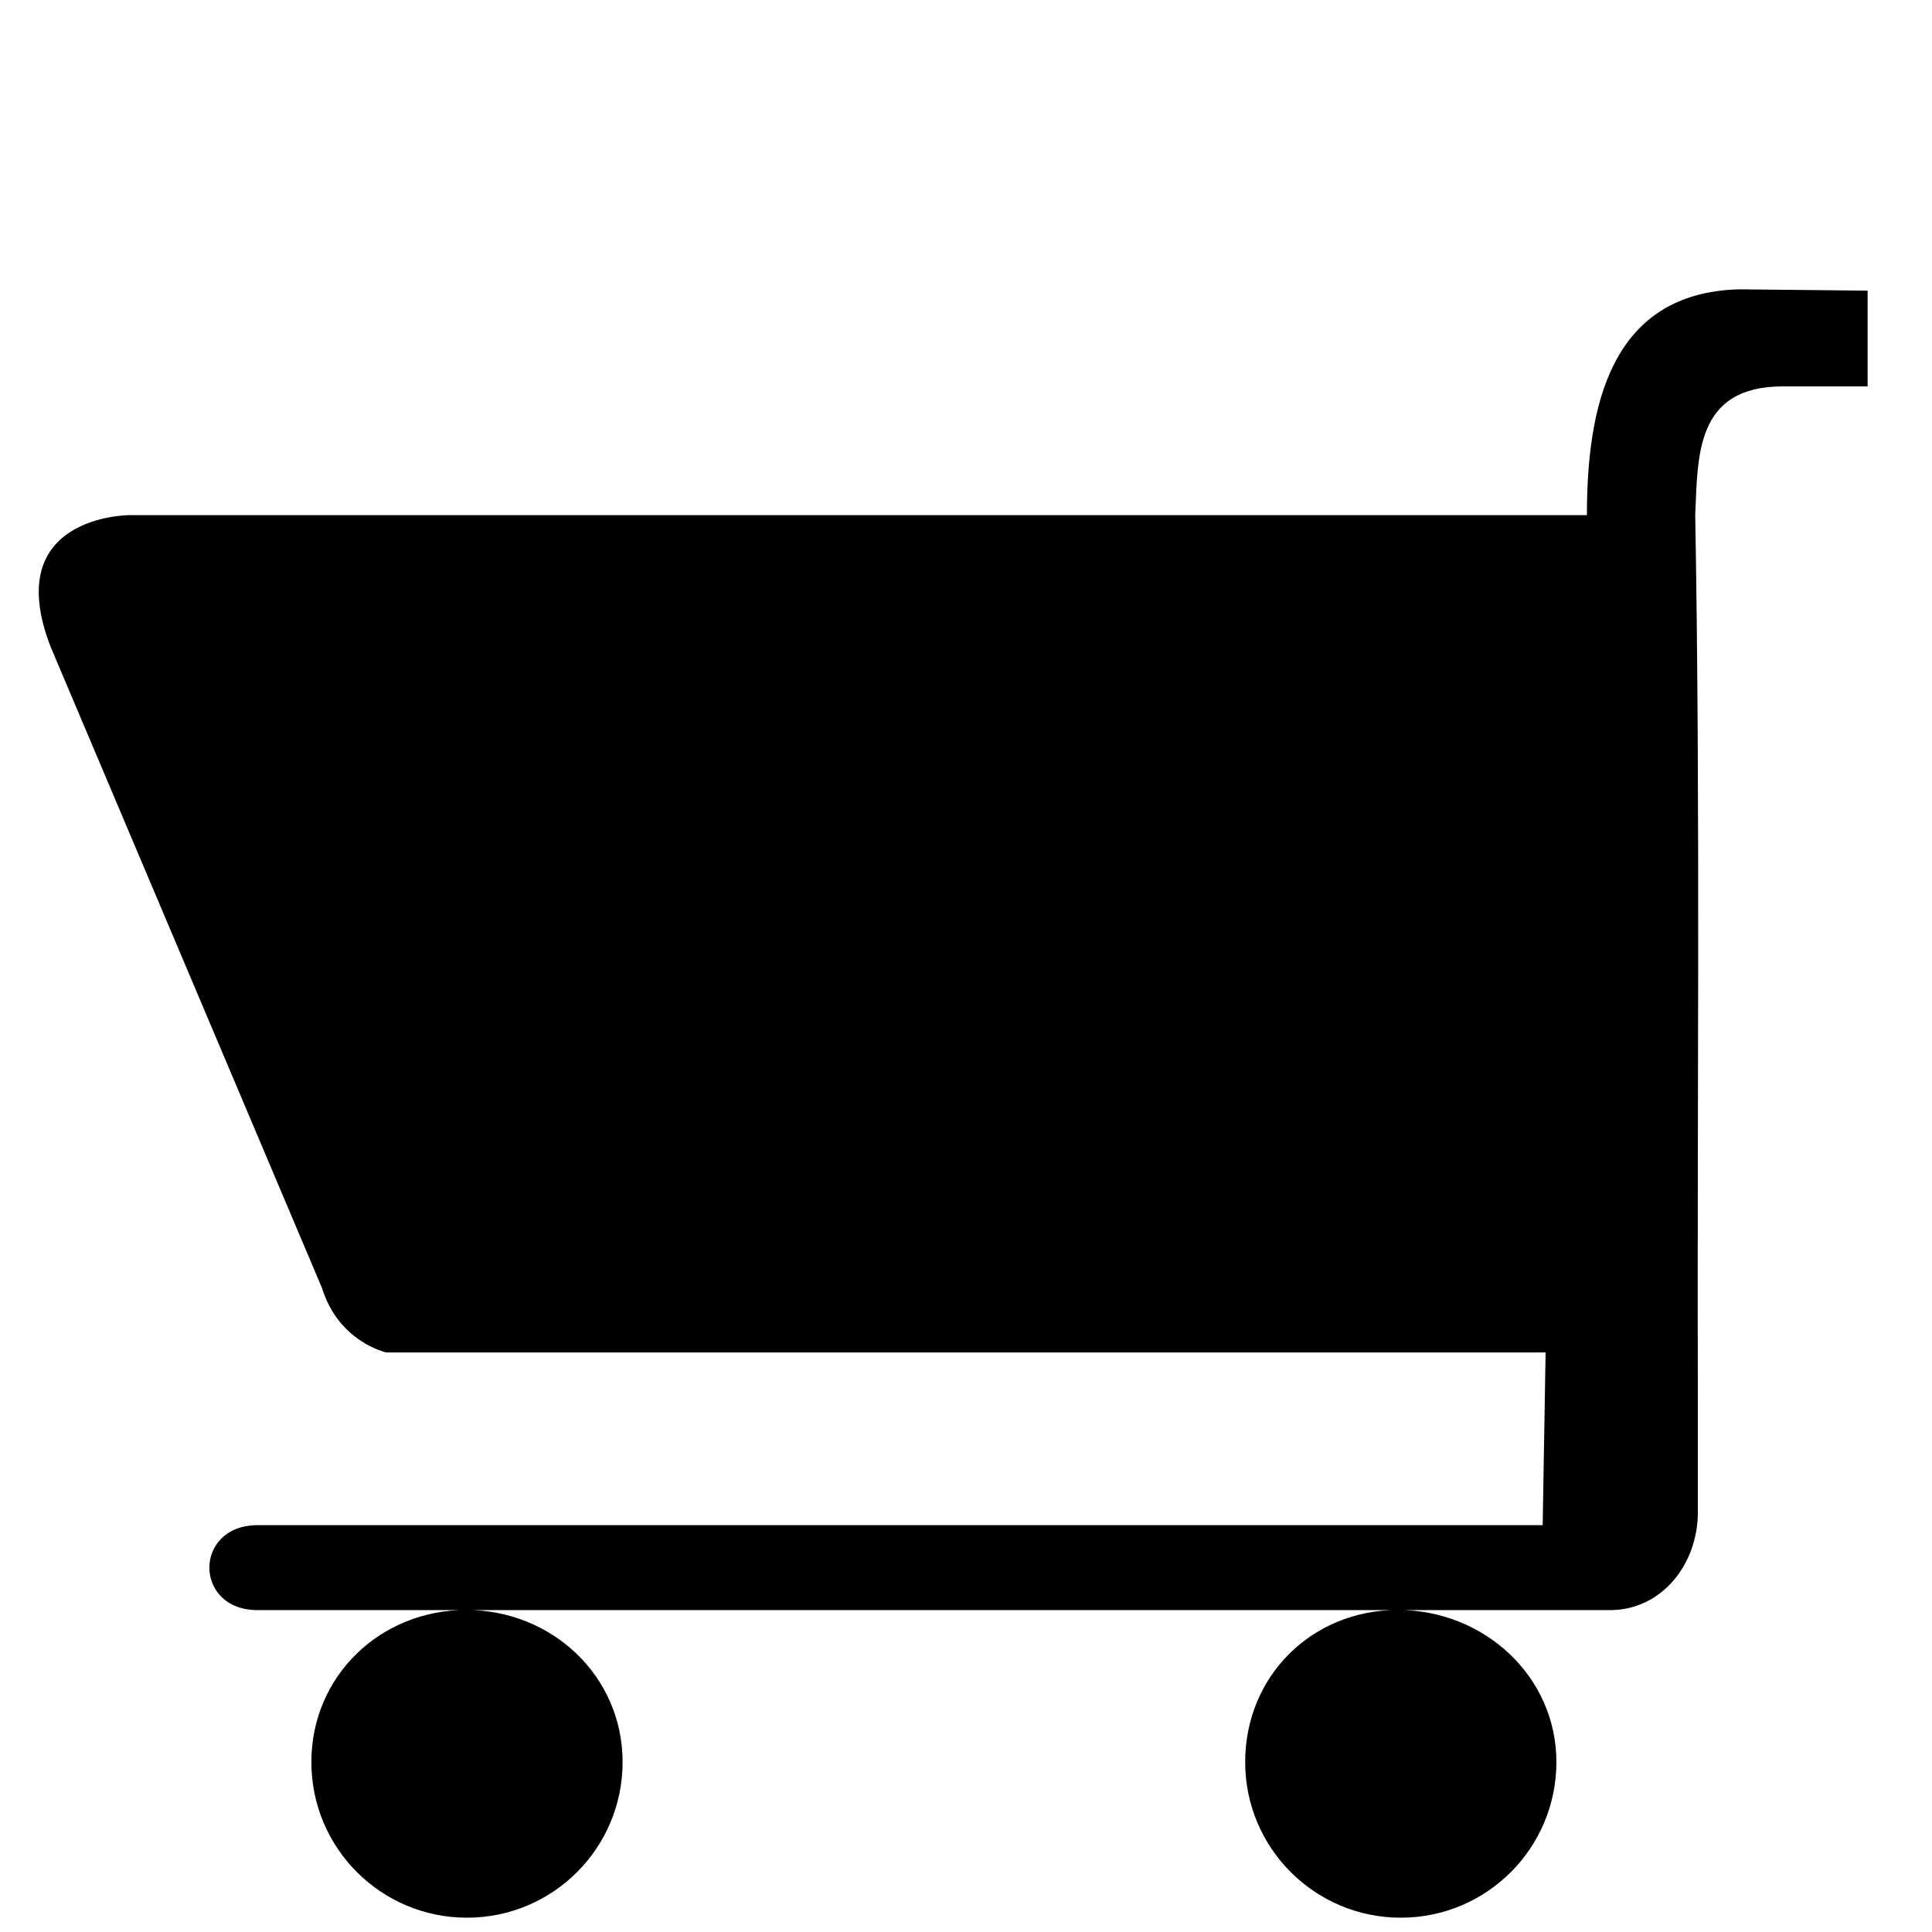
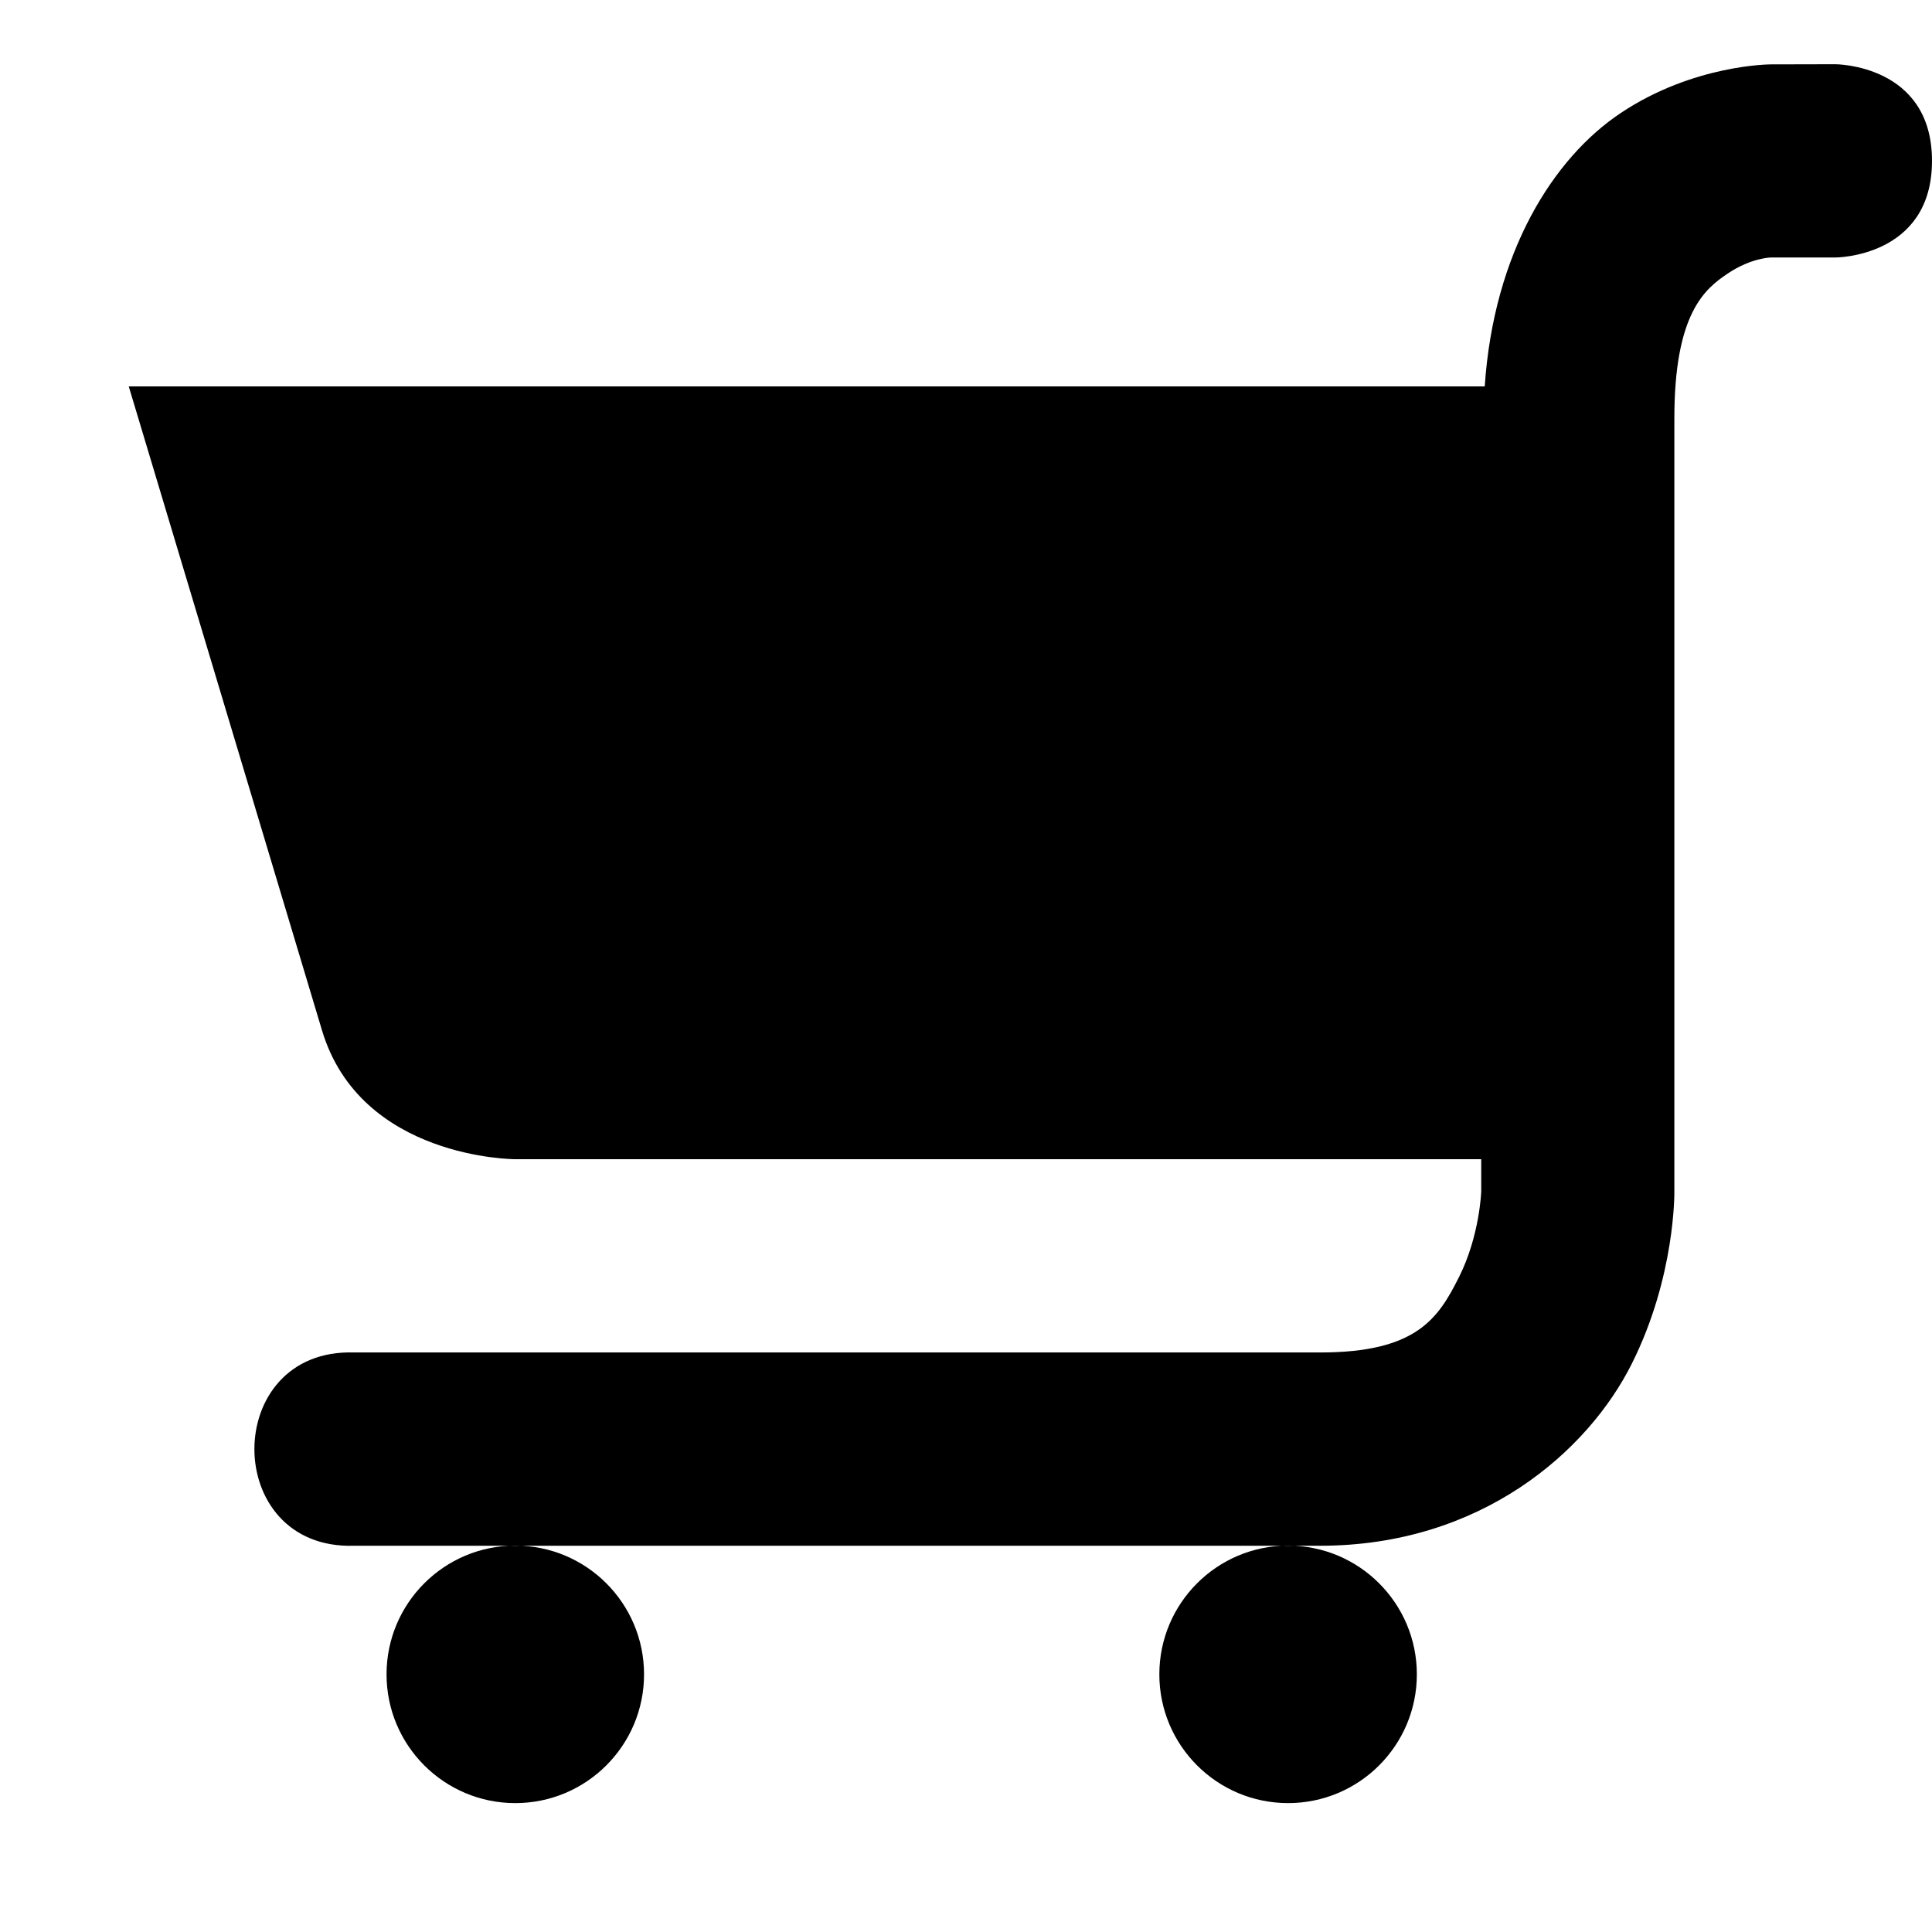
<svg xmlns="http://www.w3.org/2000/svg" version="1.1" width="15" height="15" id="svg4619" viewBox="0 0 13.235 13.235">
  <defs id="defs4621" />
-   <path style="fill:#000000;fill-opacity:1" d="m 11.912,1.982 c -0.882,0.024 -1.041,0.808 -1.041,1.547 l -9.986,0 c 0,0 -0.886,0 -0.539,0.9 L 2.206,8.824 C 2.321,9.195 2.647,9.265 2.647,9.265 l 7.941,0 -0.02,1.183 -8.803,0 c -0.441,0 -0.441,0.582 0,0.582 l 1.428,0 6.382,0 1.454,0 c 0.355,0 0.602,-0.315 0.602,-0.671 l 0,-0.711 c -0.006,-2.039 0.018,-4.08 -0.018,-6.119 0.018,-0.403 0,-0.882 0.599,-0.882 l 0.582,0 0,-0.656 z M 9.576,11.029 c -0.589,0 -1.046,0.453 -1.046,1.042 0,0.589 0.477,1.066 1.066,1.066 0.589,0 1.066,-0.477 1.066,-1.066 0,-0.589 -0.497,-1.042 -1.086,-1.042 z m -6.382,0 c -0.589,0 -1.061,0.453 -1.061,1.042 0,0.589 0.477,1.066 1.066,1.066 0.589,0 1.066,-0.477 1.066,-1.066 0,-0.589 -0.483,-1.042 -1.072,-1.042 z" id="rect7842-7" />
+   <path style="fill:#000000;fill-opacity:1;fill-rule:evenodd;stroke:none;stroke-width:0.882px;stroke-linecap:butt;stroke-linejoin:miter;stroke-opacity:1" d="m 12.132,0.441 c 0,0 -0.529,-8.82e-4 -1.029,0.333 C 10.641,1.082 10.233,1.727 10.171,2.647 l -9.289,0 1.324,4.412 C 2.471,7.941 3.529,7.941 3.529,7.941 l 6.618,0 0,0.221 c 0,0 -0.01,0.303 -0.152,0.586 -0.142,0.283 -0.29,0.517 -0.951,0.517 l -6.618,0 c -0.911,-0.029 -0.911,1.353 0,1.324 l 1.103,0 5.294,0 0.221,0 c 1.103,0 1.836,-0.649 2.135,-1.248 0.3,-0.599 0.291,-1.179 0.291,-1.179 l 0,-0.221 0,-5.074 c 0,-0.717 0.206,-0.887 0.367,-0.994 0.161,-0.108 0.295,-0.109 0.295,-0.109 l 0.441,0 c 0,0 0.662,1.2e-6 0.662,-0.662 0,-0.662 -0.662,-0.662 -0.662,-0.662 z M 8.824,10.588 c -0.487,0 -0.882,0.395 -0.882,0.882 0,0.487 0.395,0.882 0.882,0.882 0.487,0 0.882,-0.395 0.882,-0.882 0,-0.487 -0.395,-0.882 -0.882,-0.882 z m -5.294,0 c -0.487,0 -0.882,0.395 -0.882,0.882 0,0.487 0.395,0.882 0.882,0.882 0.487,0 0.882,-0.395 0.882,-0.882 0,-0.487 -0.395,-0.882 -0.882,-0.882 z" id="path4776" />
</svg>
